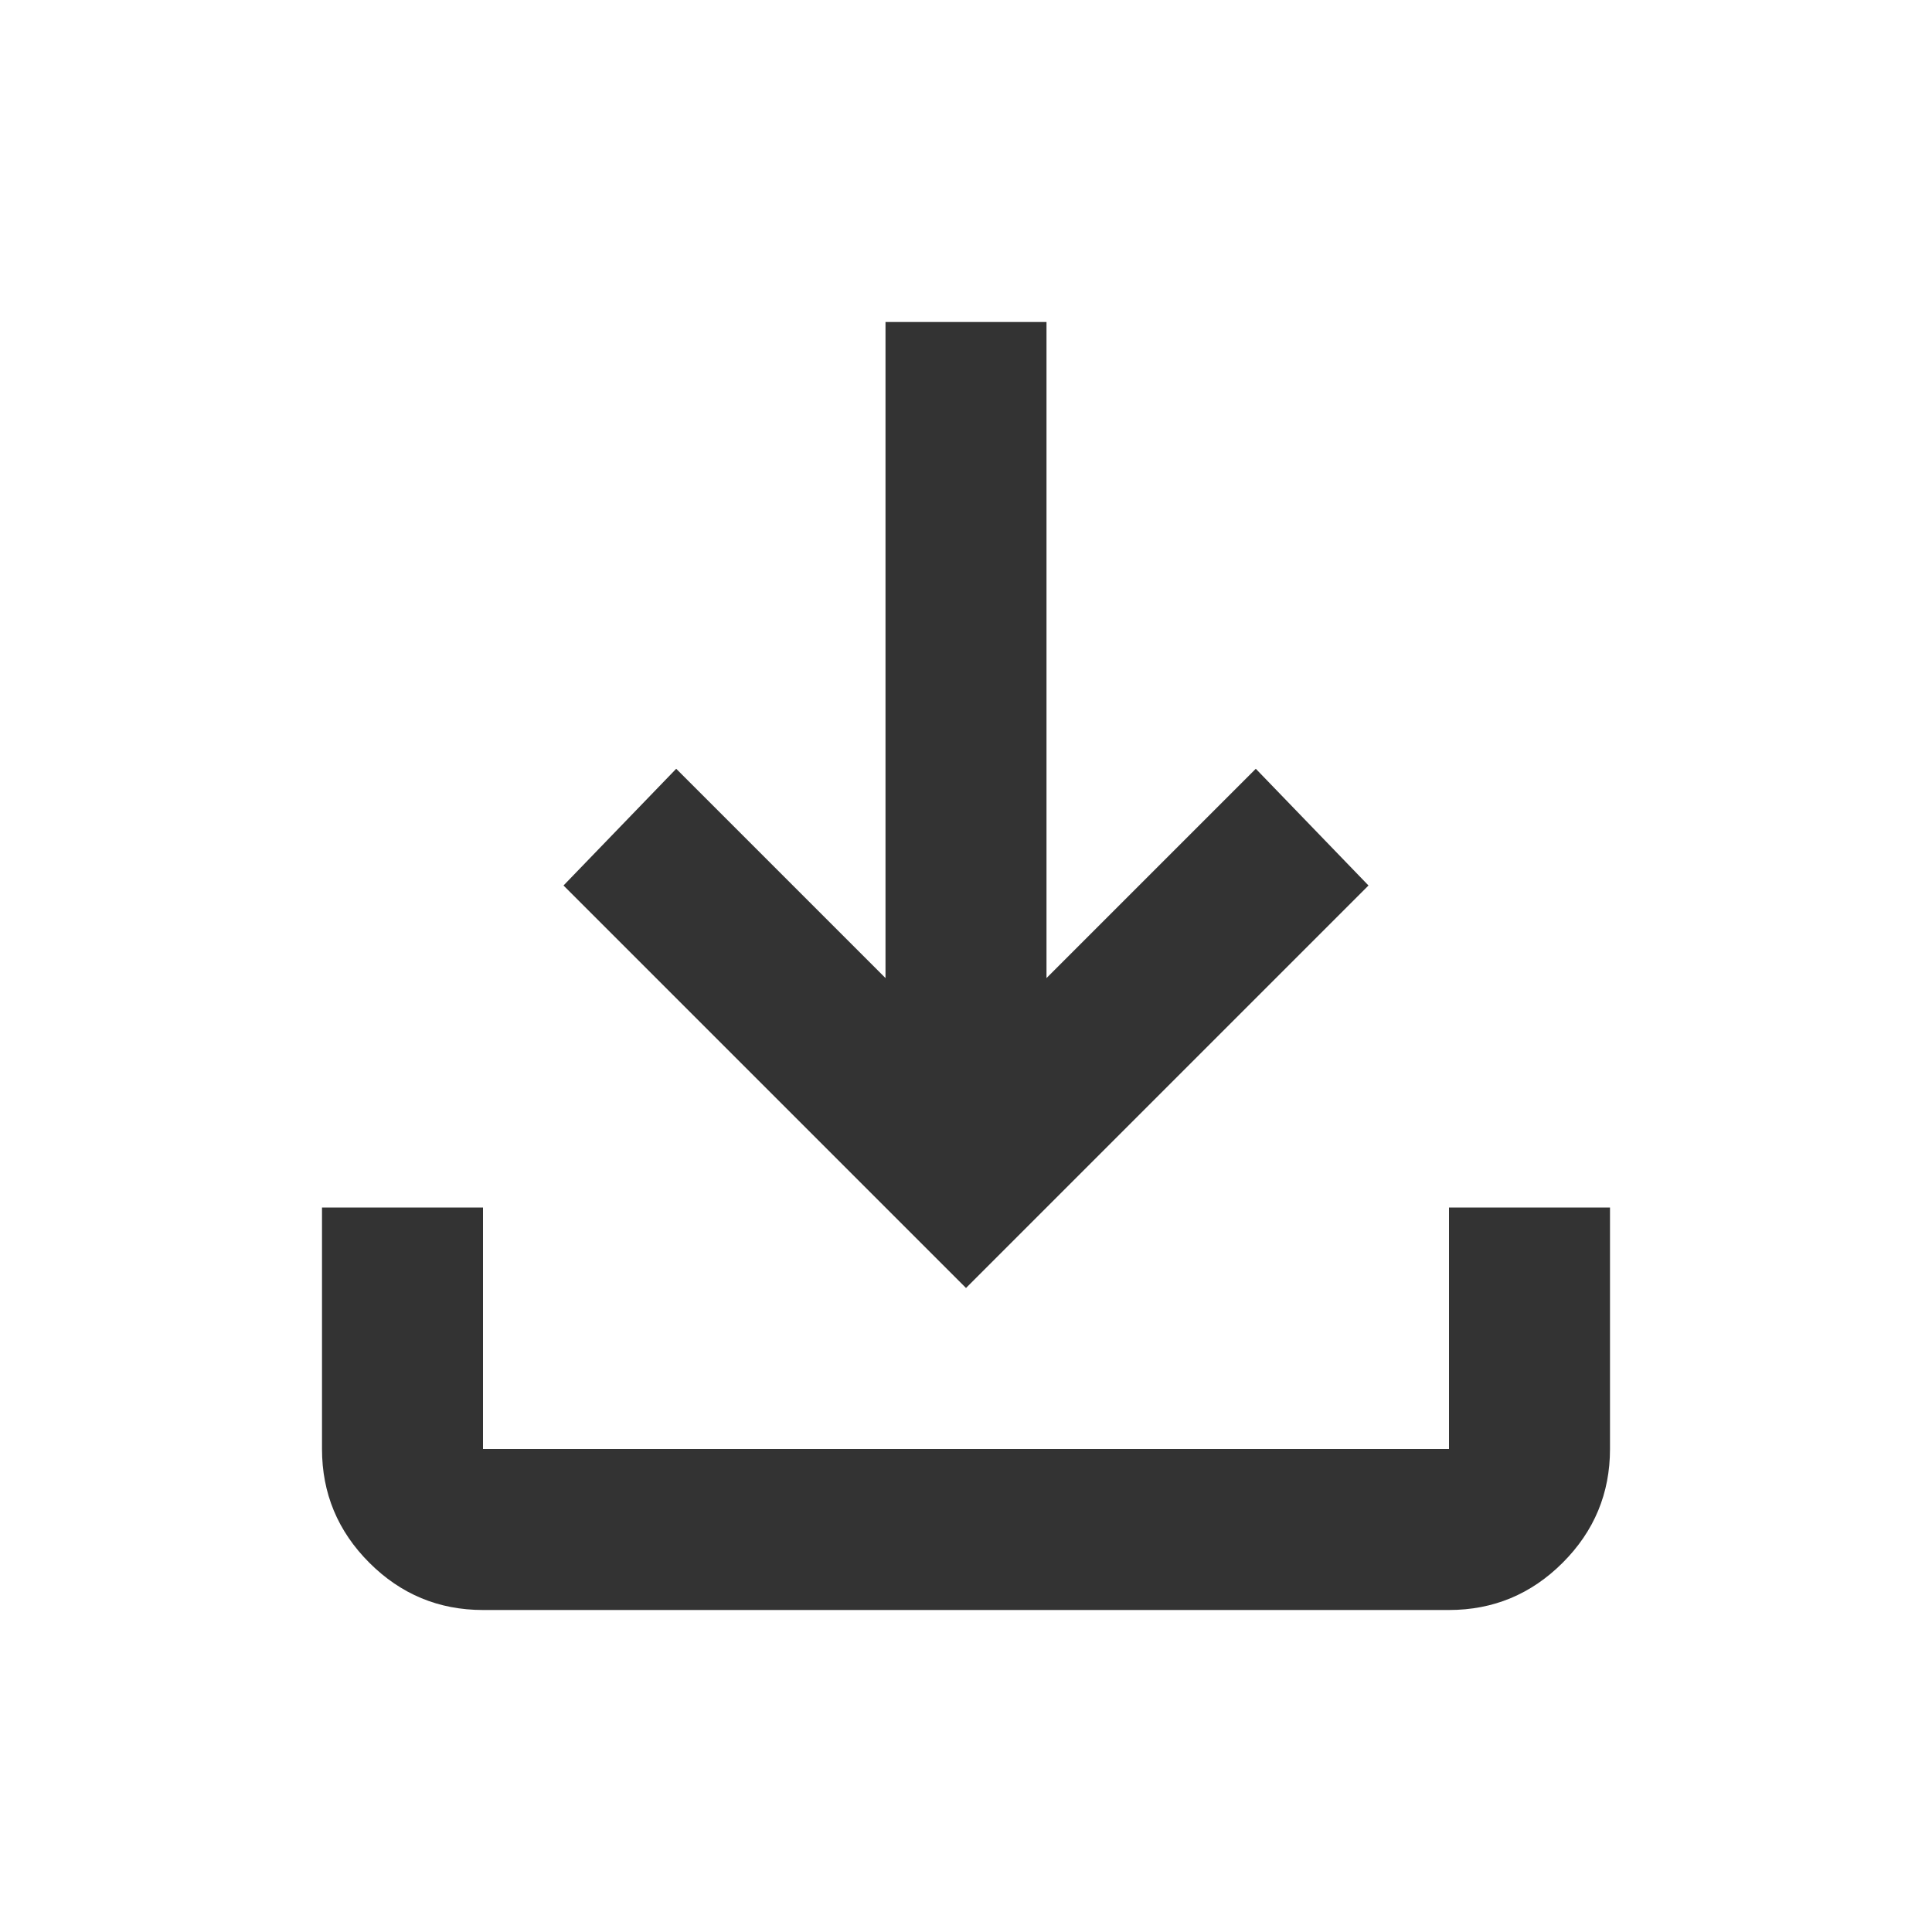
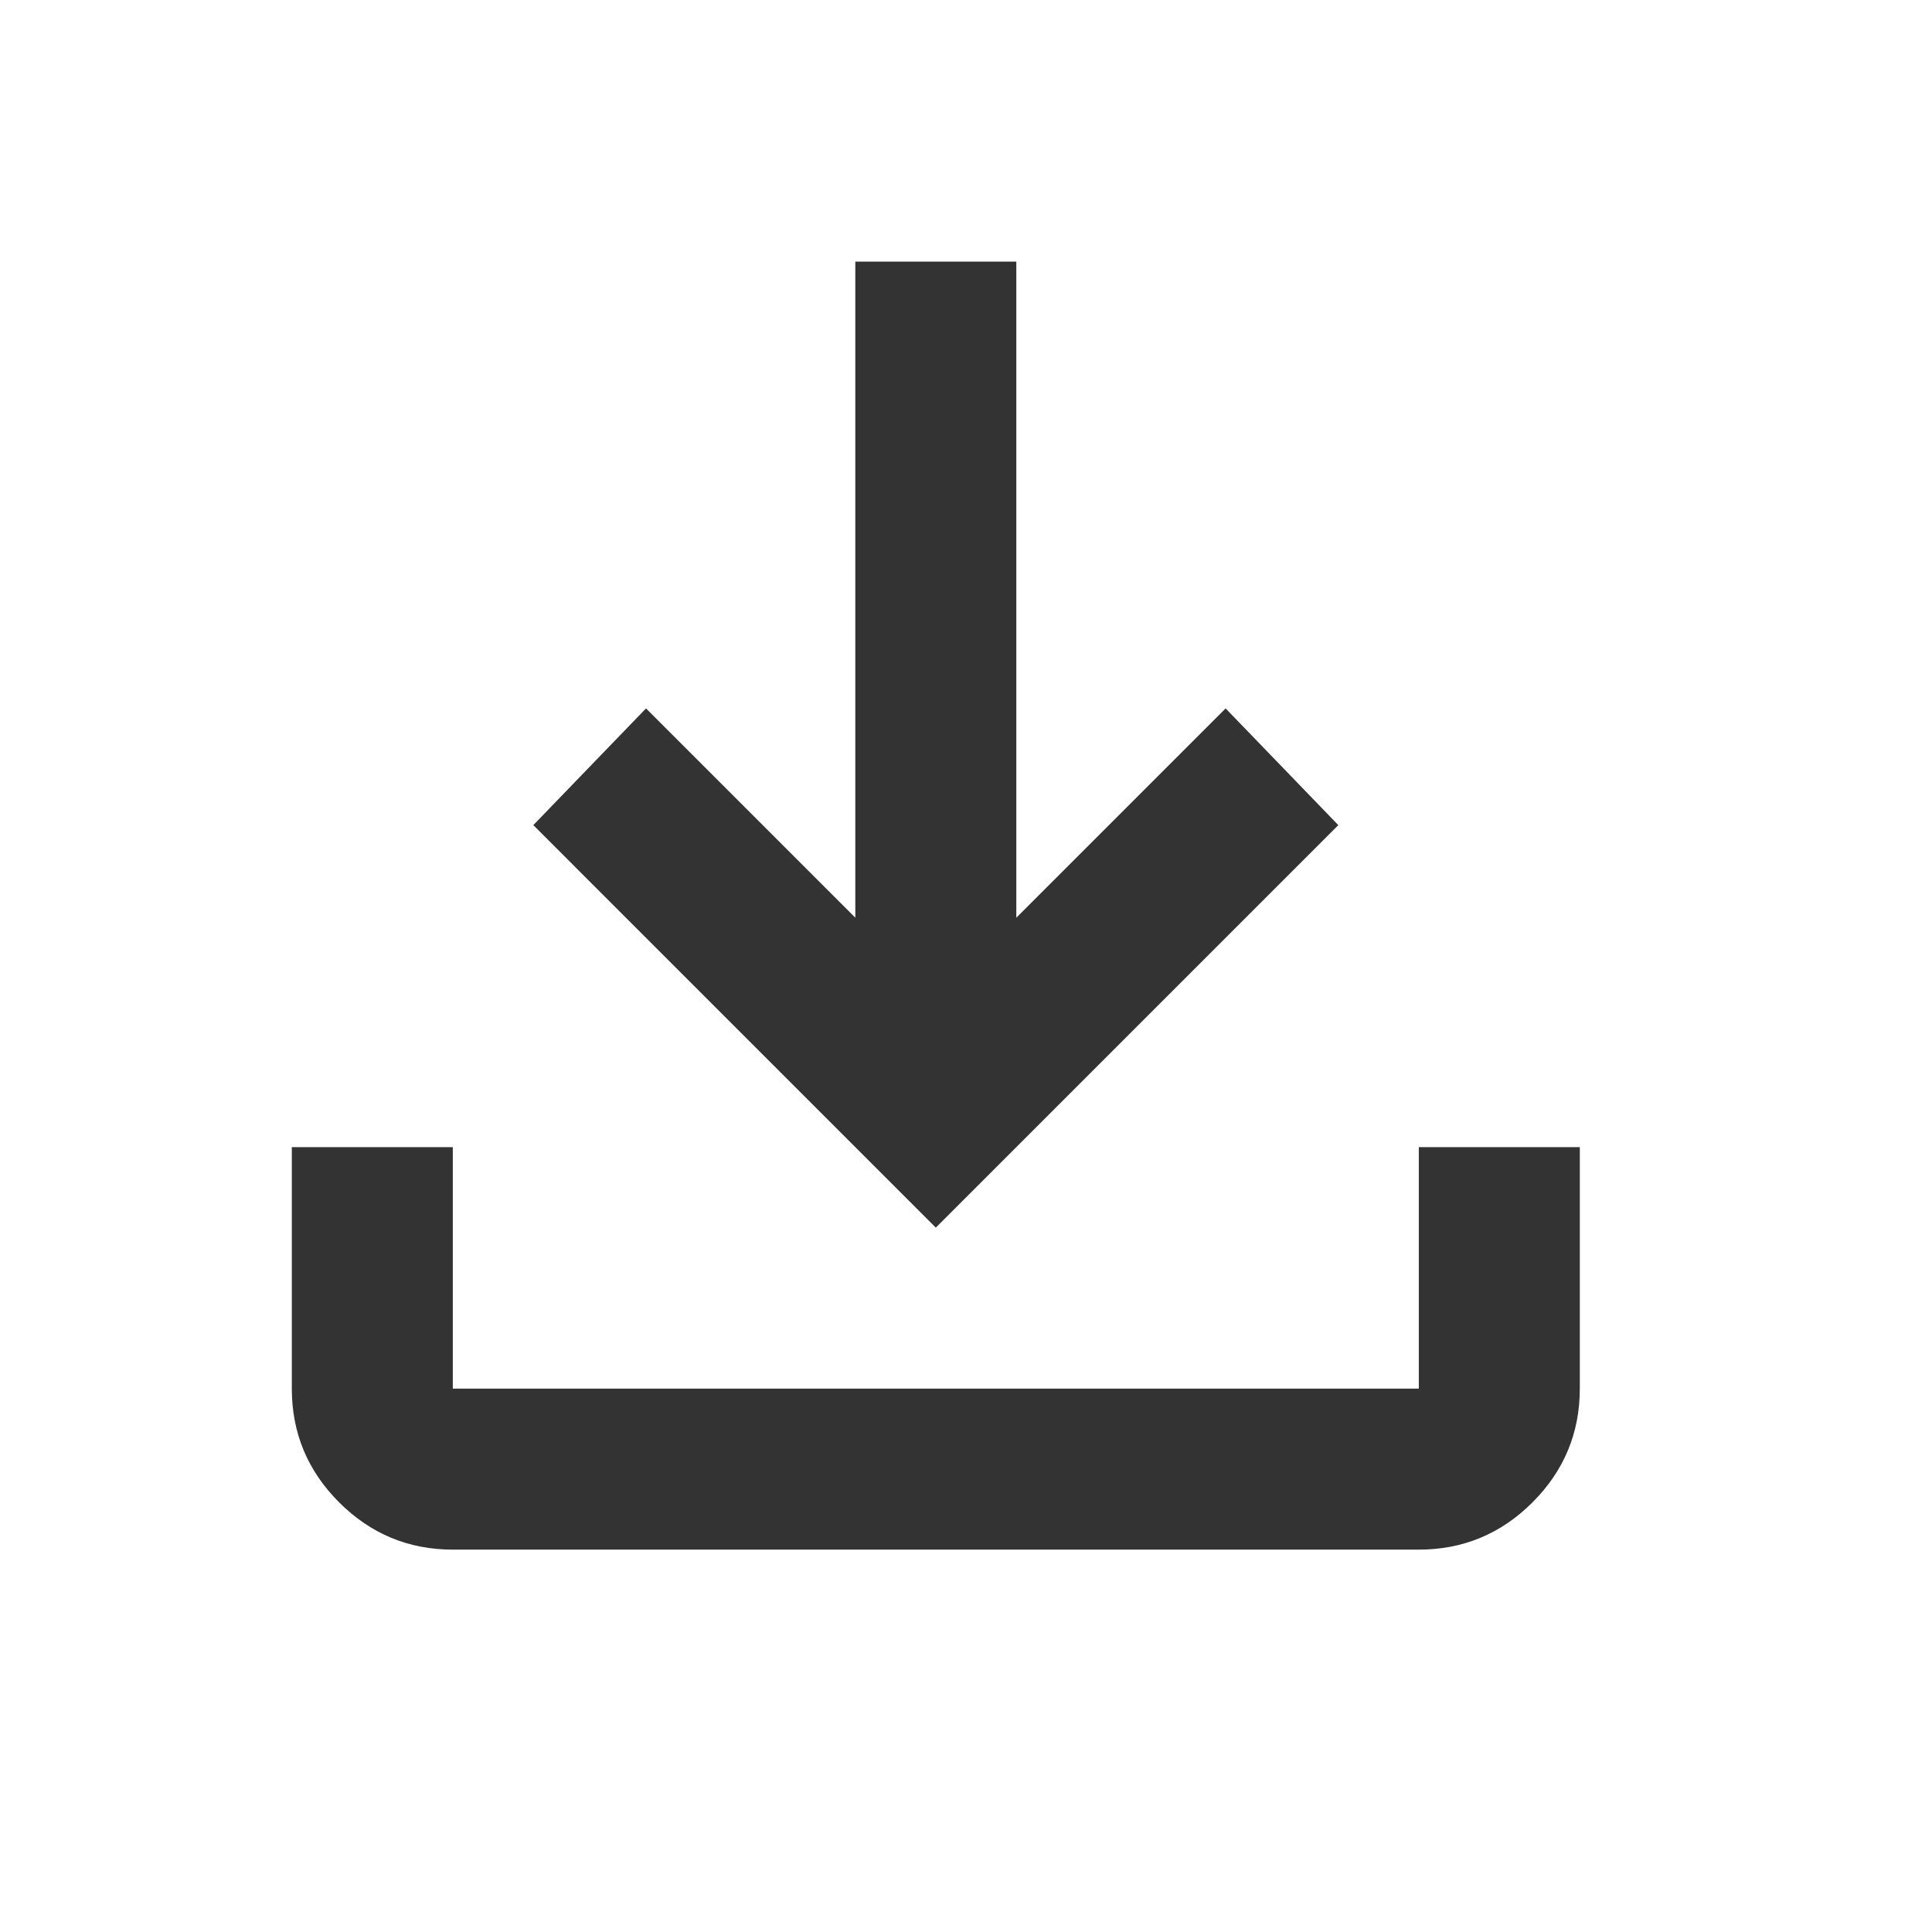
- <svg xmlns="http://www.w3.org/2000/svg" height="24" viewBox="0 -960 960 960" width="24">
+ <svg xmlns="http://www.w3.org/2000/svg" height="24" viewBox="15 -930 960 960" width="24">
  <path fill="#333333" d="M480-320 280-520l56-58 104 104v-326h80v326l104-104 56 58-200 200ZM240-160q-33 0-56.5-23.5T160-240v-120h80v120h480v-120h80v120q0 33-23.5 56.5T720-160H240Z" />
</svg>
